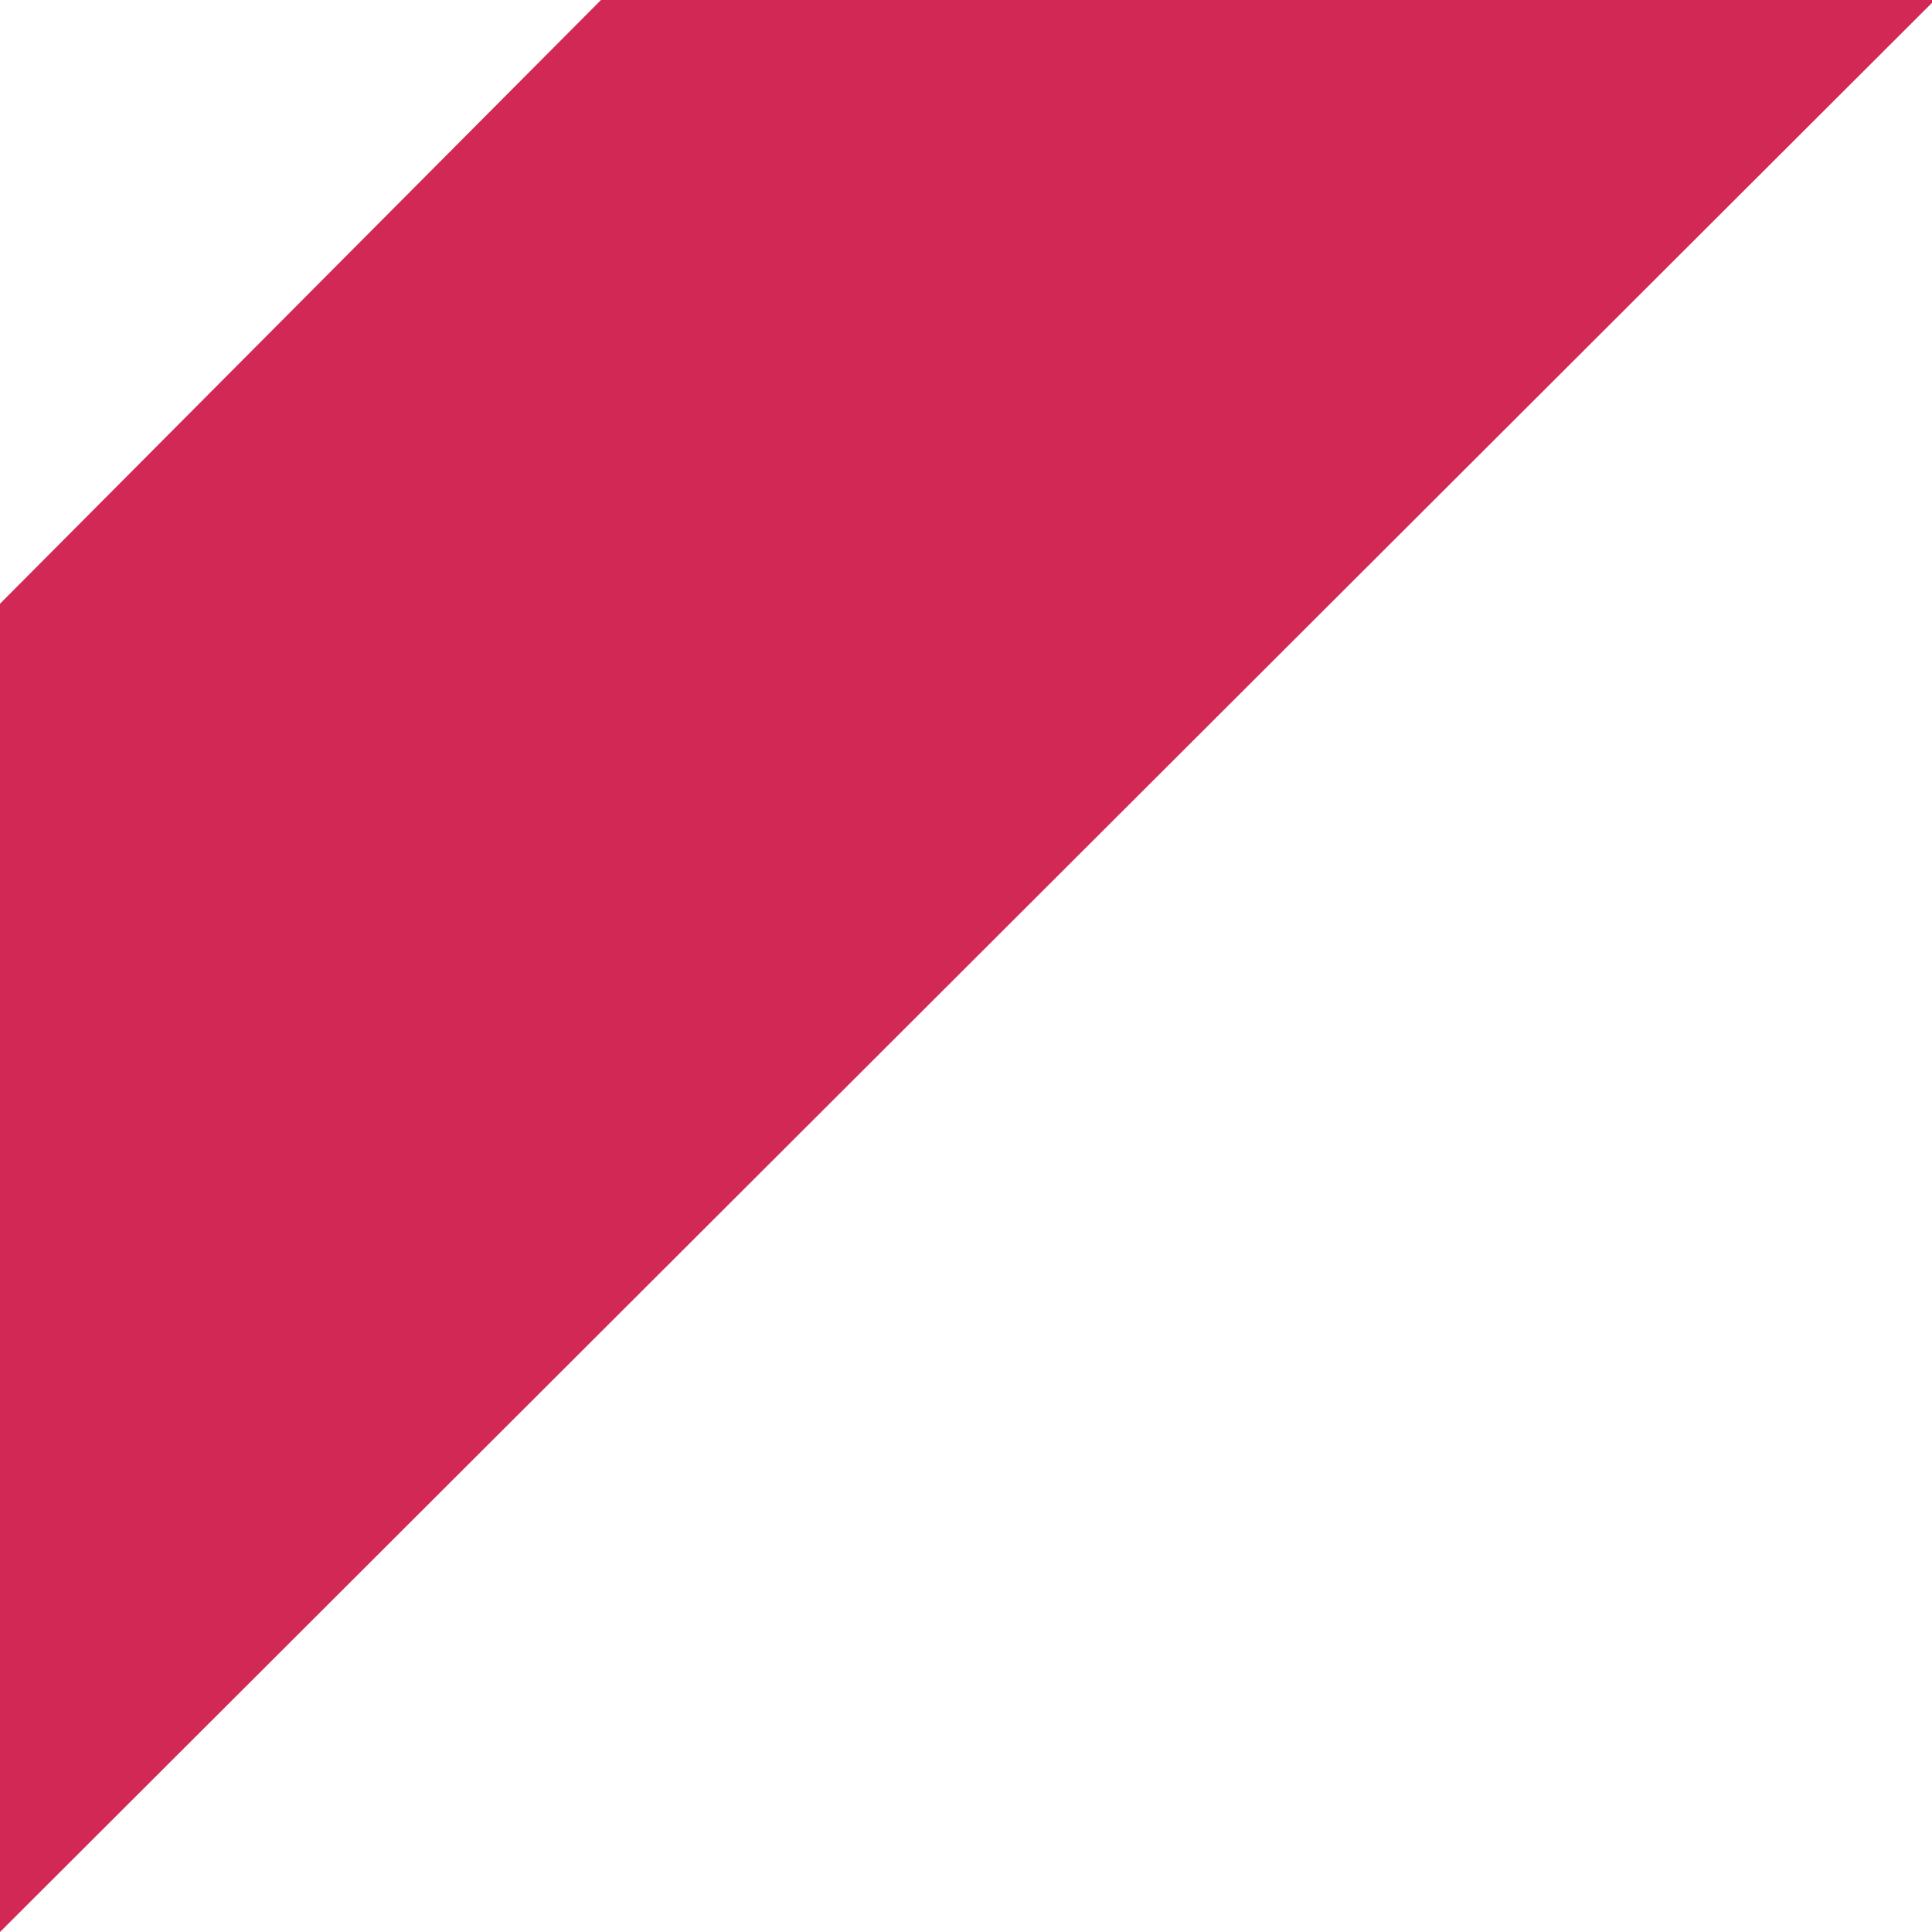
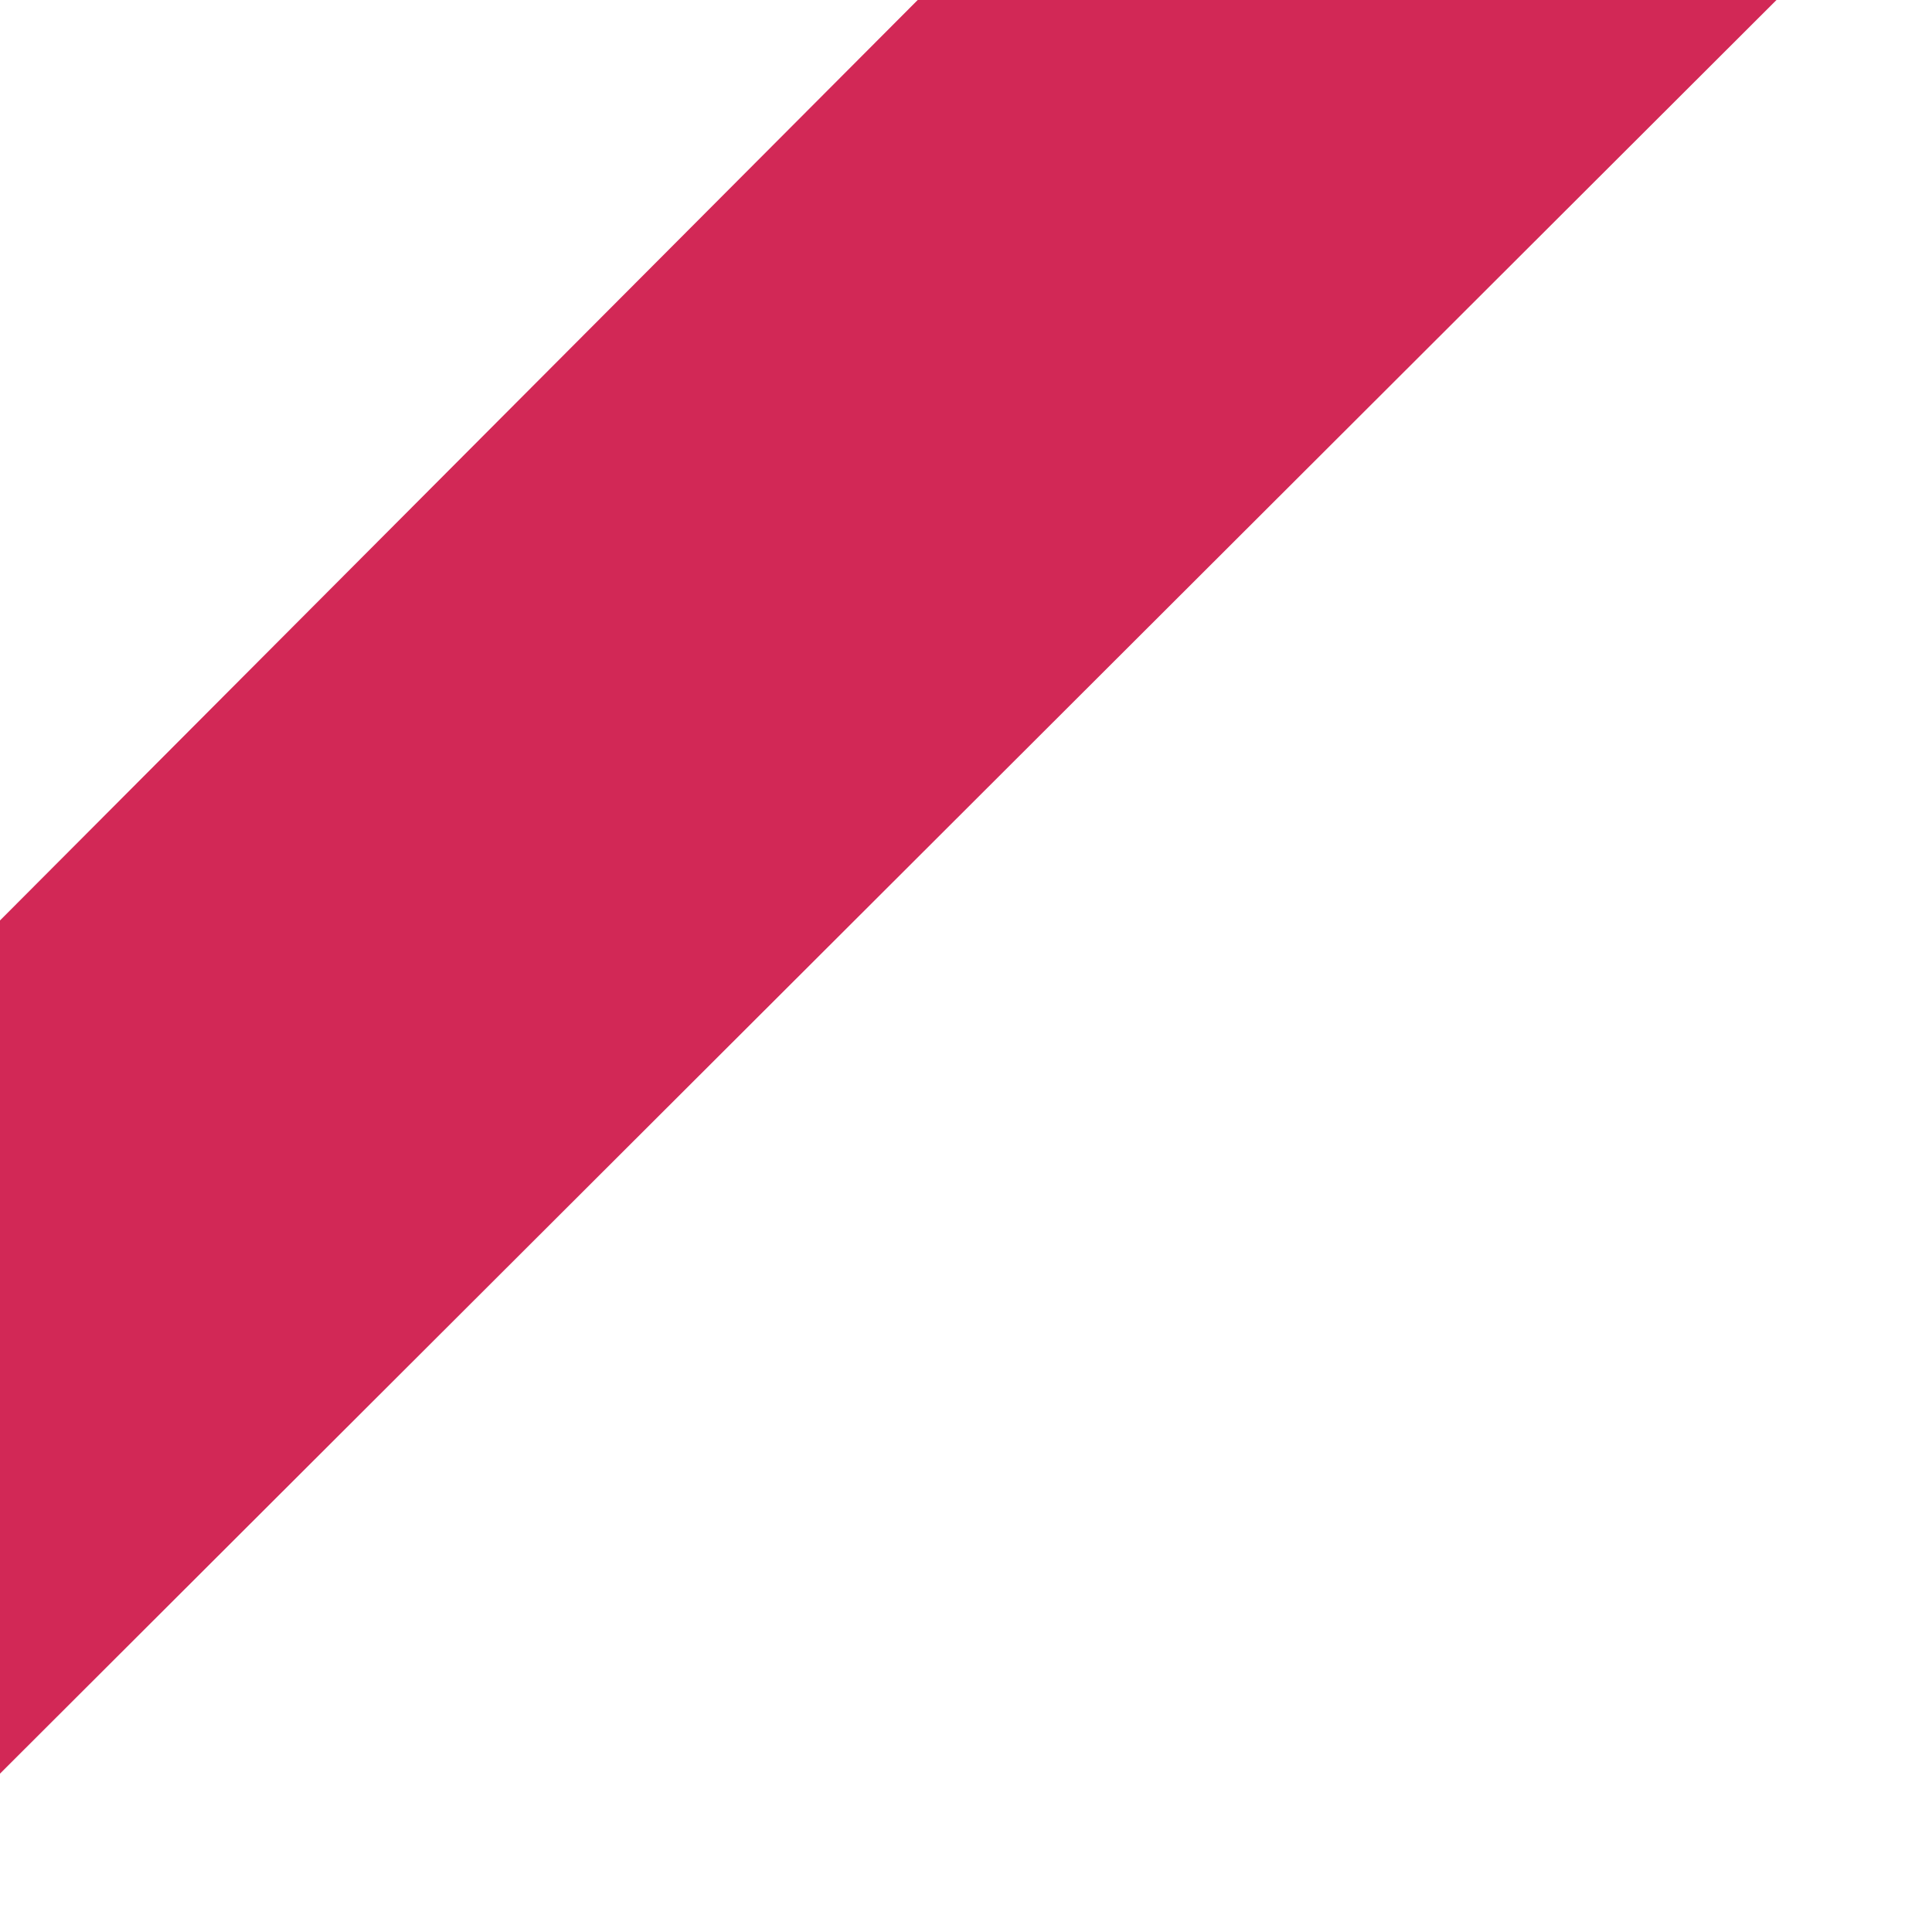
<svg xmlns="http://www.w3.org/2000/svg" version="1.1" id="Layer_1" x="0px" y="0px" width="61px" height="61px" viewBox="0 6 61 61" enable-background="new 0 6 61 61" xml:space="preserve">
-   <polygon fill="#D22856" points="18.975,6 0,25.062 0,67 61.09,6 " />
+   <polygon fill="#D22856" points="28.975,6 0,35.062 0,62 56.09,6 " />
</svg>
